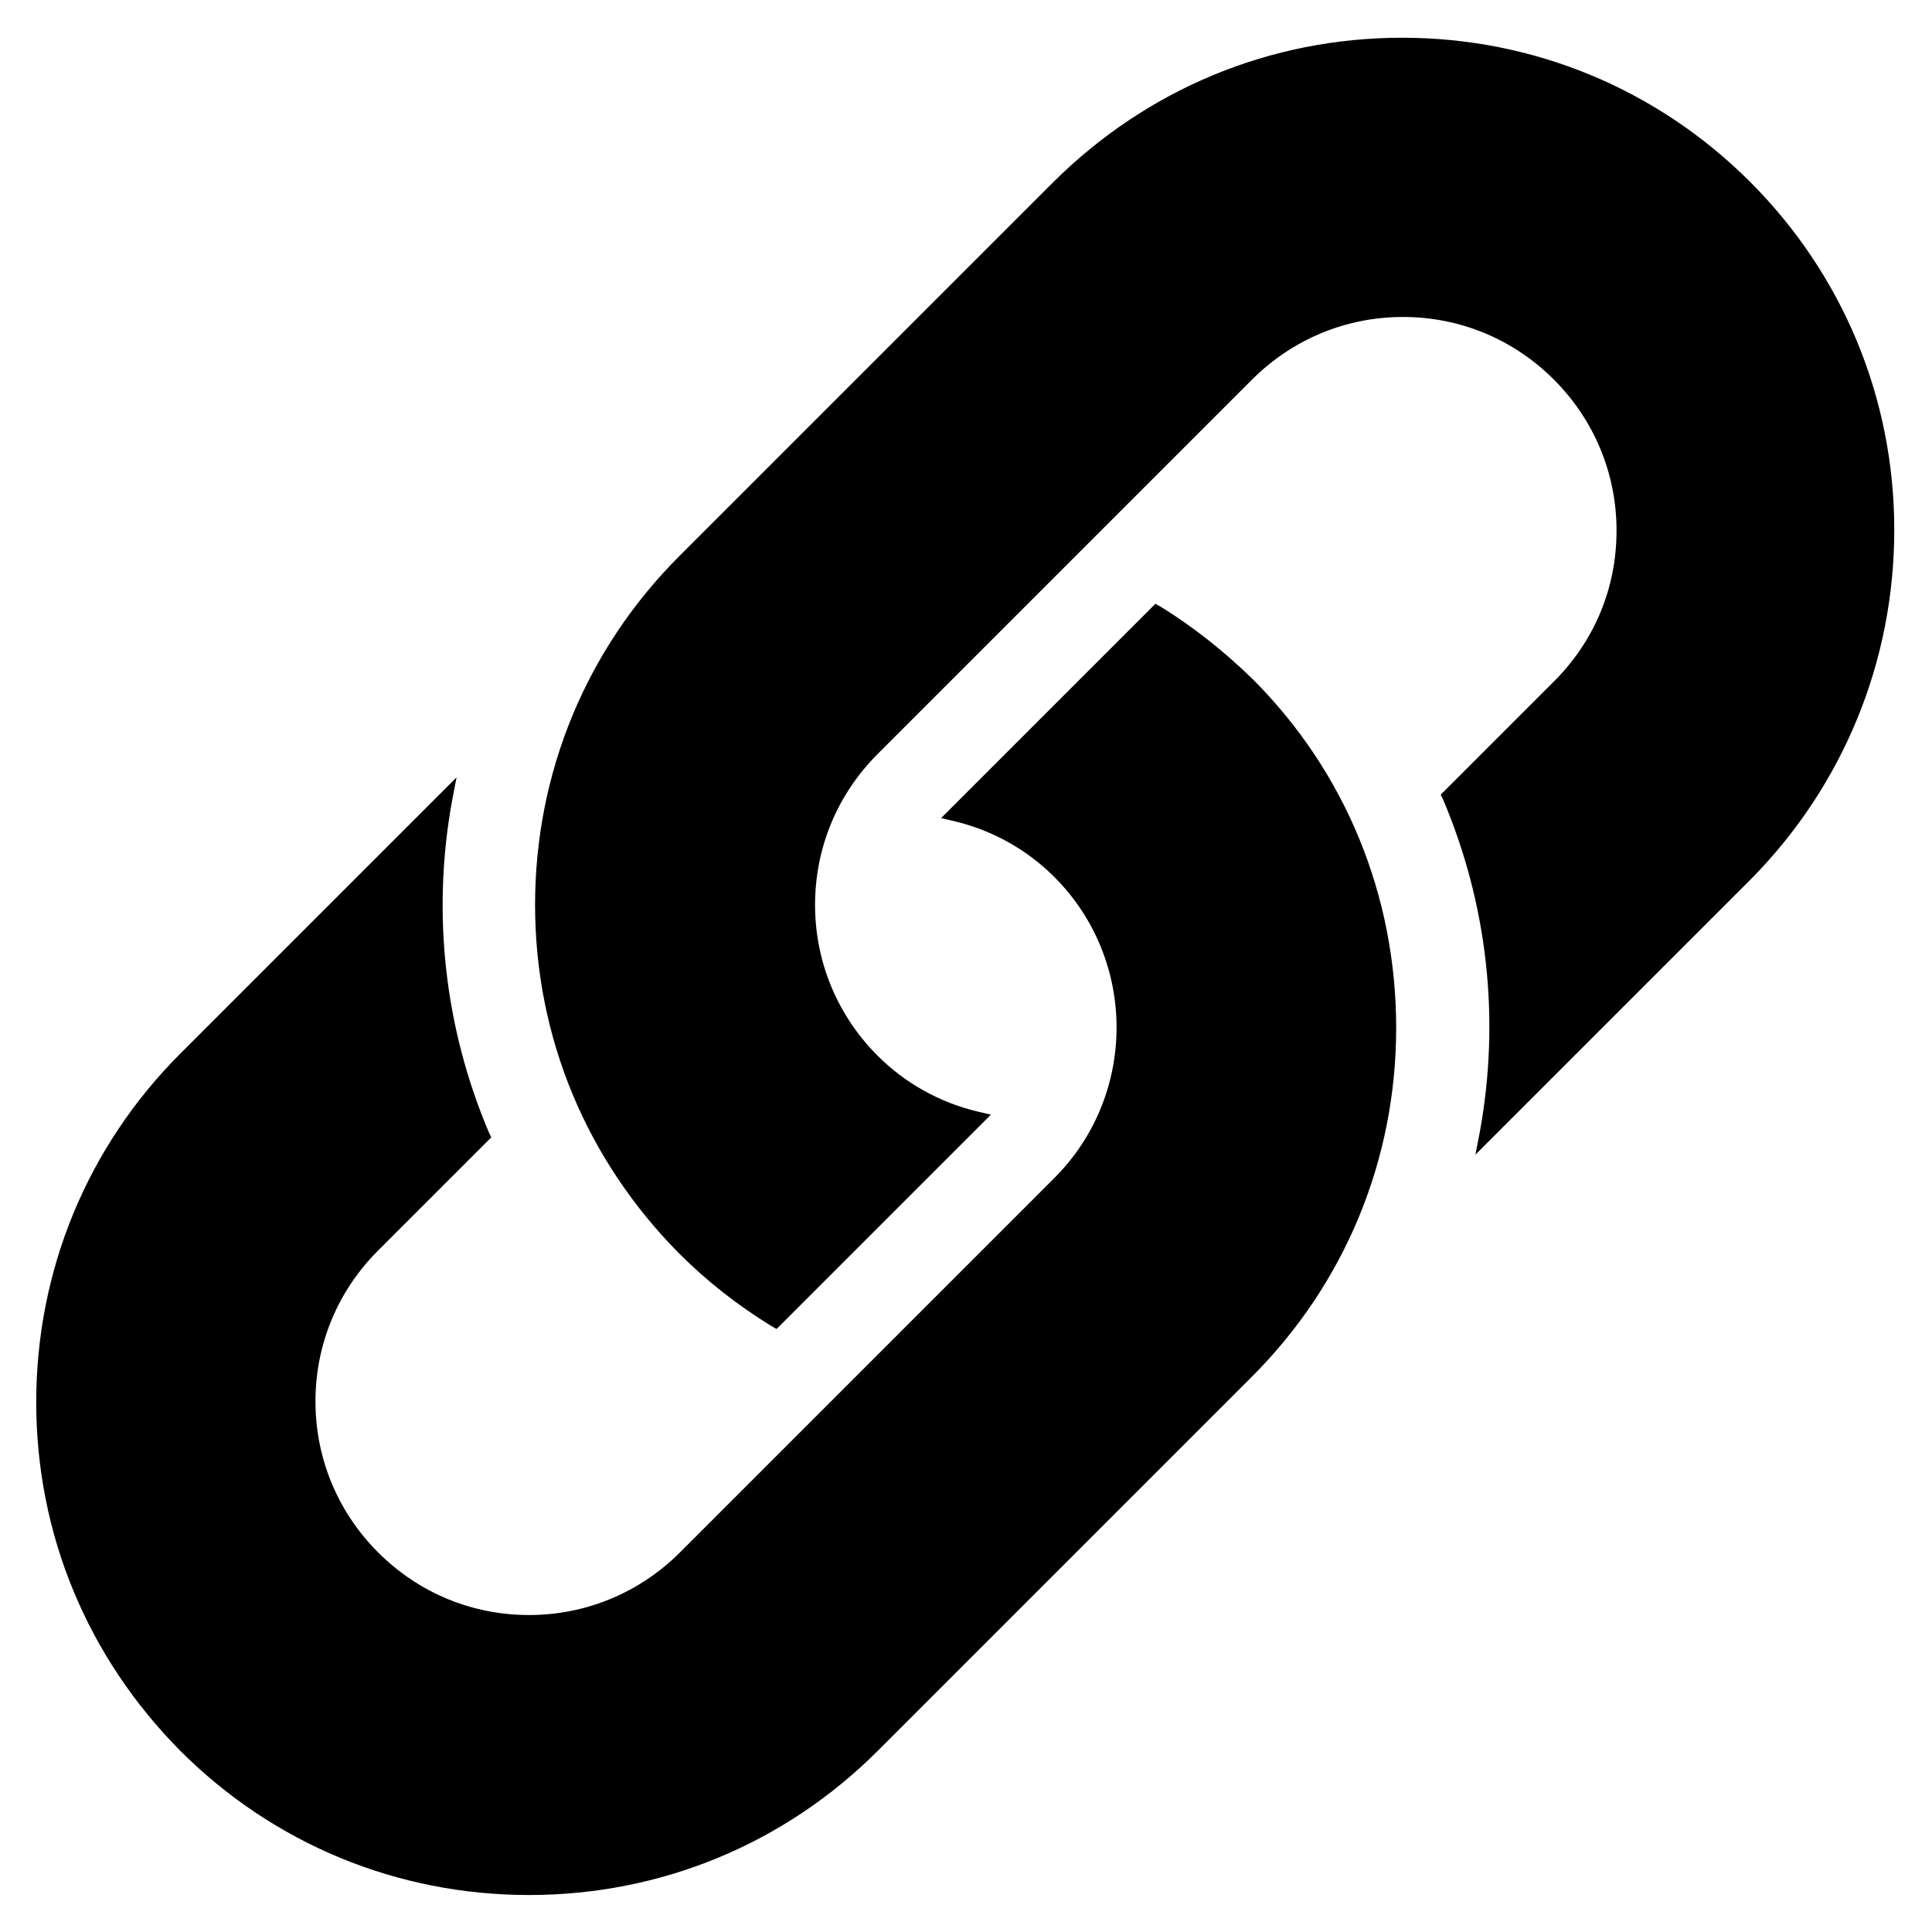
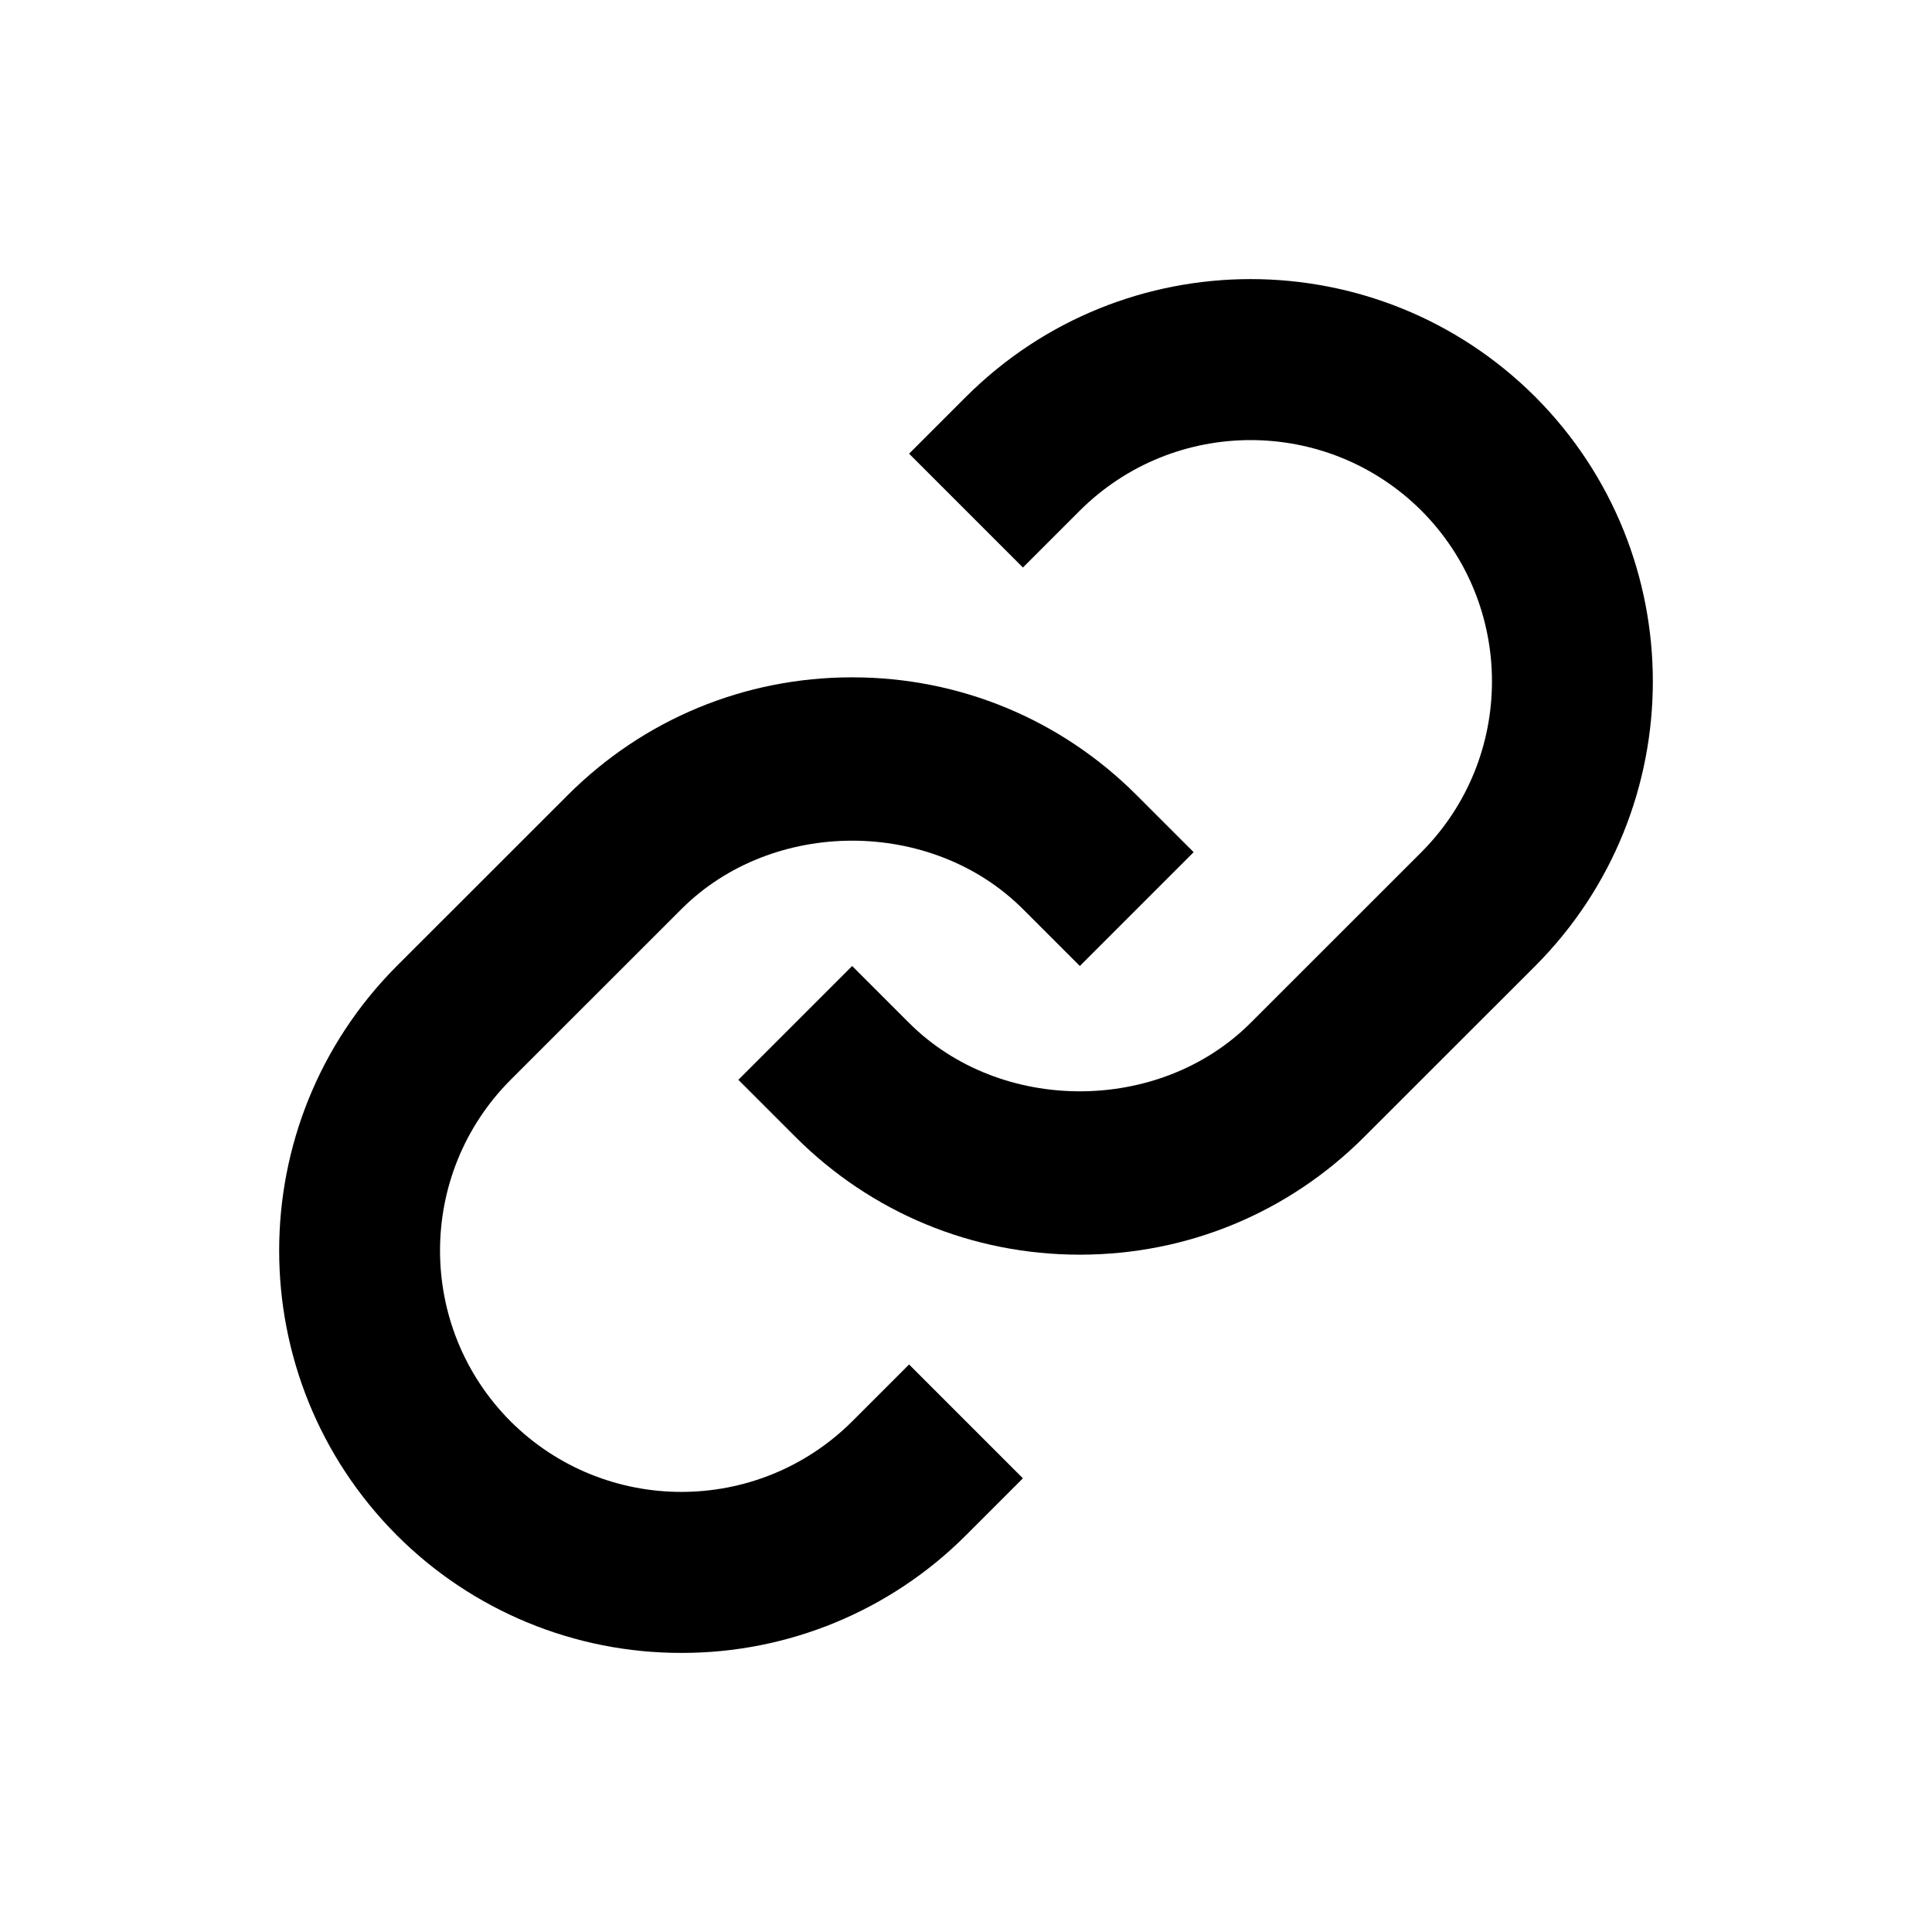
- <svg xmlns="http://www.w3.org/2000/svg" fill="#000000" height="800px" width="800px" version="1.2" baseProfile="tiny" id="Layer_1" viewBox="-205 51 256 256" xml:space="preserve">
-   <g>
-     <path d="M26.9,75.1C14.6,62.8-1.8,56-19.2,56c-17.5,0-33.8,6.8-46.2,19.1l-49.6,49.6c-12.3,12.3-19.1,28.7-19.1,46.2   s6.8,33.8,19.1,46.2c3.7,3.7,7.8,6.9,12.2,9.6l0.7,0.4l28.4-28.4l-1.7-0.4c-5.1-1.2-9.7-3.8-13.3-7.4c-5.3-5.3-8.3-12.4-8.3-20   c0-7.5,2.9-14.6,8.3-20l49.6-49.6c5.3-5.3,12.4-8.3,20-8.3c7.5,0,14.6,2.9,20,8.3c5.3,5.3,8.3,12.4,8.3,20s-2.9,14.6-8.3,20l-15,15   l0.3,0.6c5.9,13.9,7.6,29.1,4.9,44l-0.6,3.1l36.6-36.6C39.2,155.1,46,138.7,46,121.2C46,103.8,39.2,87.4,26.9,75.1z" />
-     <path d="M-51.2,131.4l-0.7-0.4l-28.4,28.4l1.7,0.4c5.1,1.2,9.7,3.8,13.3,7.4c11,11,11,28.9,0,39.9l-49.6,49.6   c-5.3,5.3-12.4,8.3-20,8.3c-7.5,0-14.6-2.9-20-8.3c-5.3-5.3-8.3-12.4-8.3-20c0-7.5,2.9-14.6,8.3-20l15-15l-0.3-0.6   c-5.9-13.9-7.6-29.1-4.9-44l0.6-3.1l-36.6,36.6c-12.3,12.3-19.1,28.7-19.1,46.2c0,17.5,6.8,33.8,19.1,46.2   c12.3,12.3,28.7,19.1,46.2,19.1s33.9-6.8,46.2-19.1l49.6-49.6c12.3-12.3,19.1-28.7,19.1-46.2S-26.7,153.3-39,141   C-42.7,137.4-46.8,134.1-51.2,131.4z" />
-   </g>
+ <svg xmlns="http://www.w3.org/2000/svg" fill="#000000" width="800px" height="800px" viewBox="0 0 24 24">
+   <path d="M8.465 11.293c1.133-1.133 3.109-1.133 4.242 0l.707.707 1.414-1.414-.707-.707c-.943-.944-2.199-1.465-3.535-1.465s-2.592.521-3.535 1.465L4.929 12a5.008 5.008 0 0 0 0 7.071 4.983 4.983 0 0 0 3.535 1.462A4.982 4.982 0 0 0 12 19.071l.707-.707-1.414-1.414-.707.707a3.007 3.007 0 0 1-4.243 0 3.005 3.005 0 0 1 0-4.243l2.122-2.121z" />
+   <path d="m12 4.929-.707.707 1.414 1.414.707-.707a3.007 3.007 0 0 1 4.243 0 3.005 3.005 0 0 1 0 4.243l-2.122 2.121c-1.133 1.133-3.109 1.133-4.242 0L10.586 12l-1.414 1.414.707.707c.943.944 2.199 1.465 3.535 1.465s2.592-.521 3.535-1.465L19.071 12a5.008 5.008 0 0 0 0-7.071 5.006 5.006 0 0 0-7.071 0z" />
</svg>
